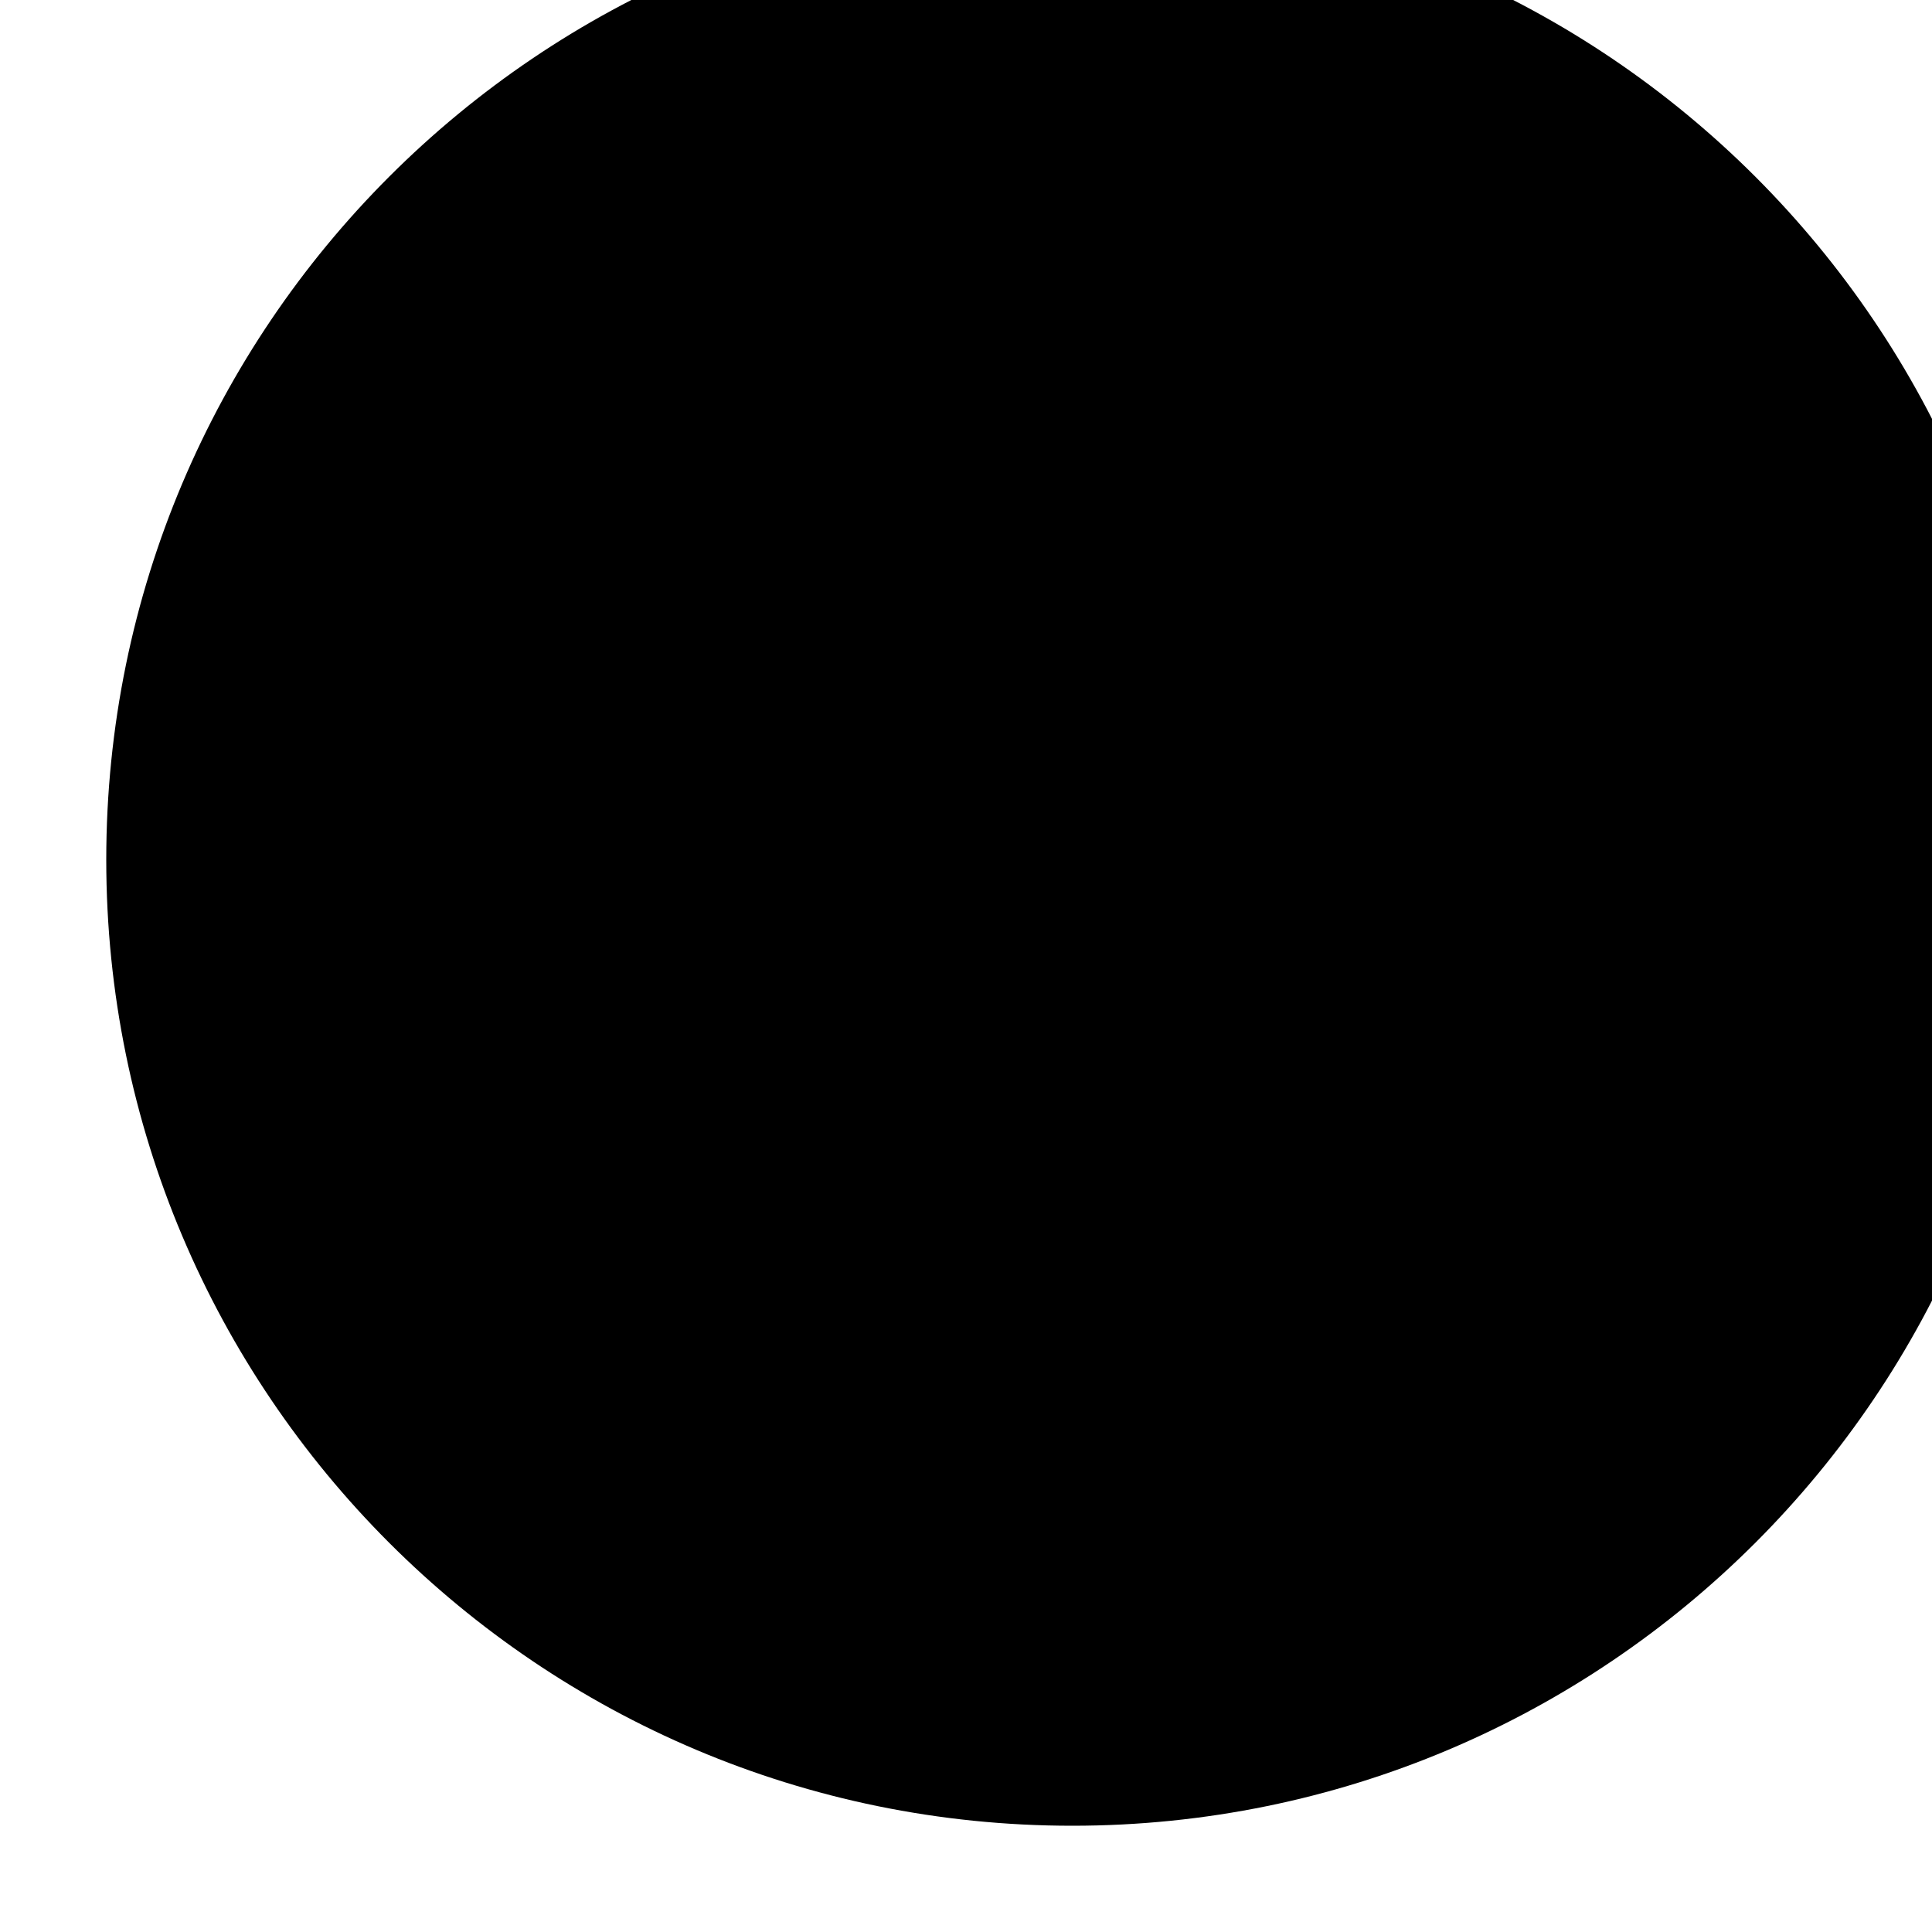
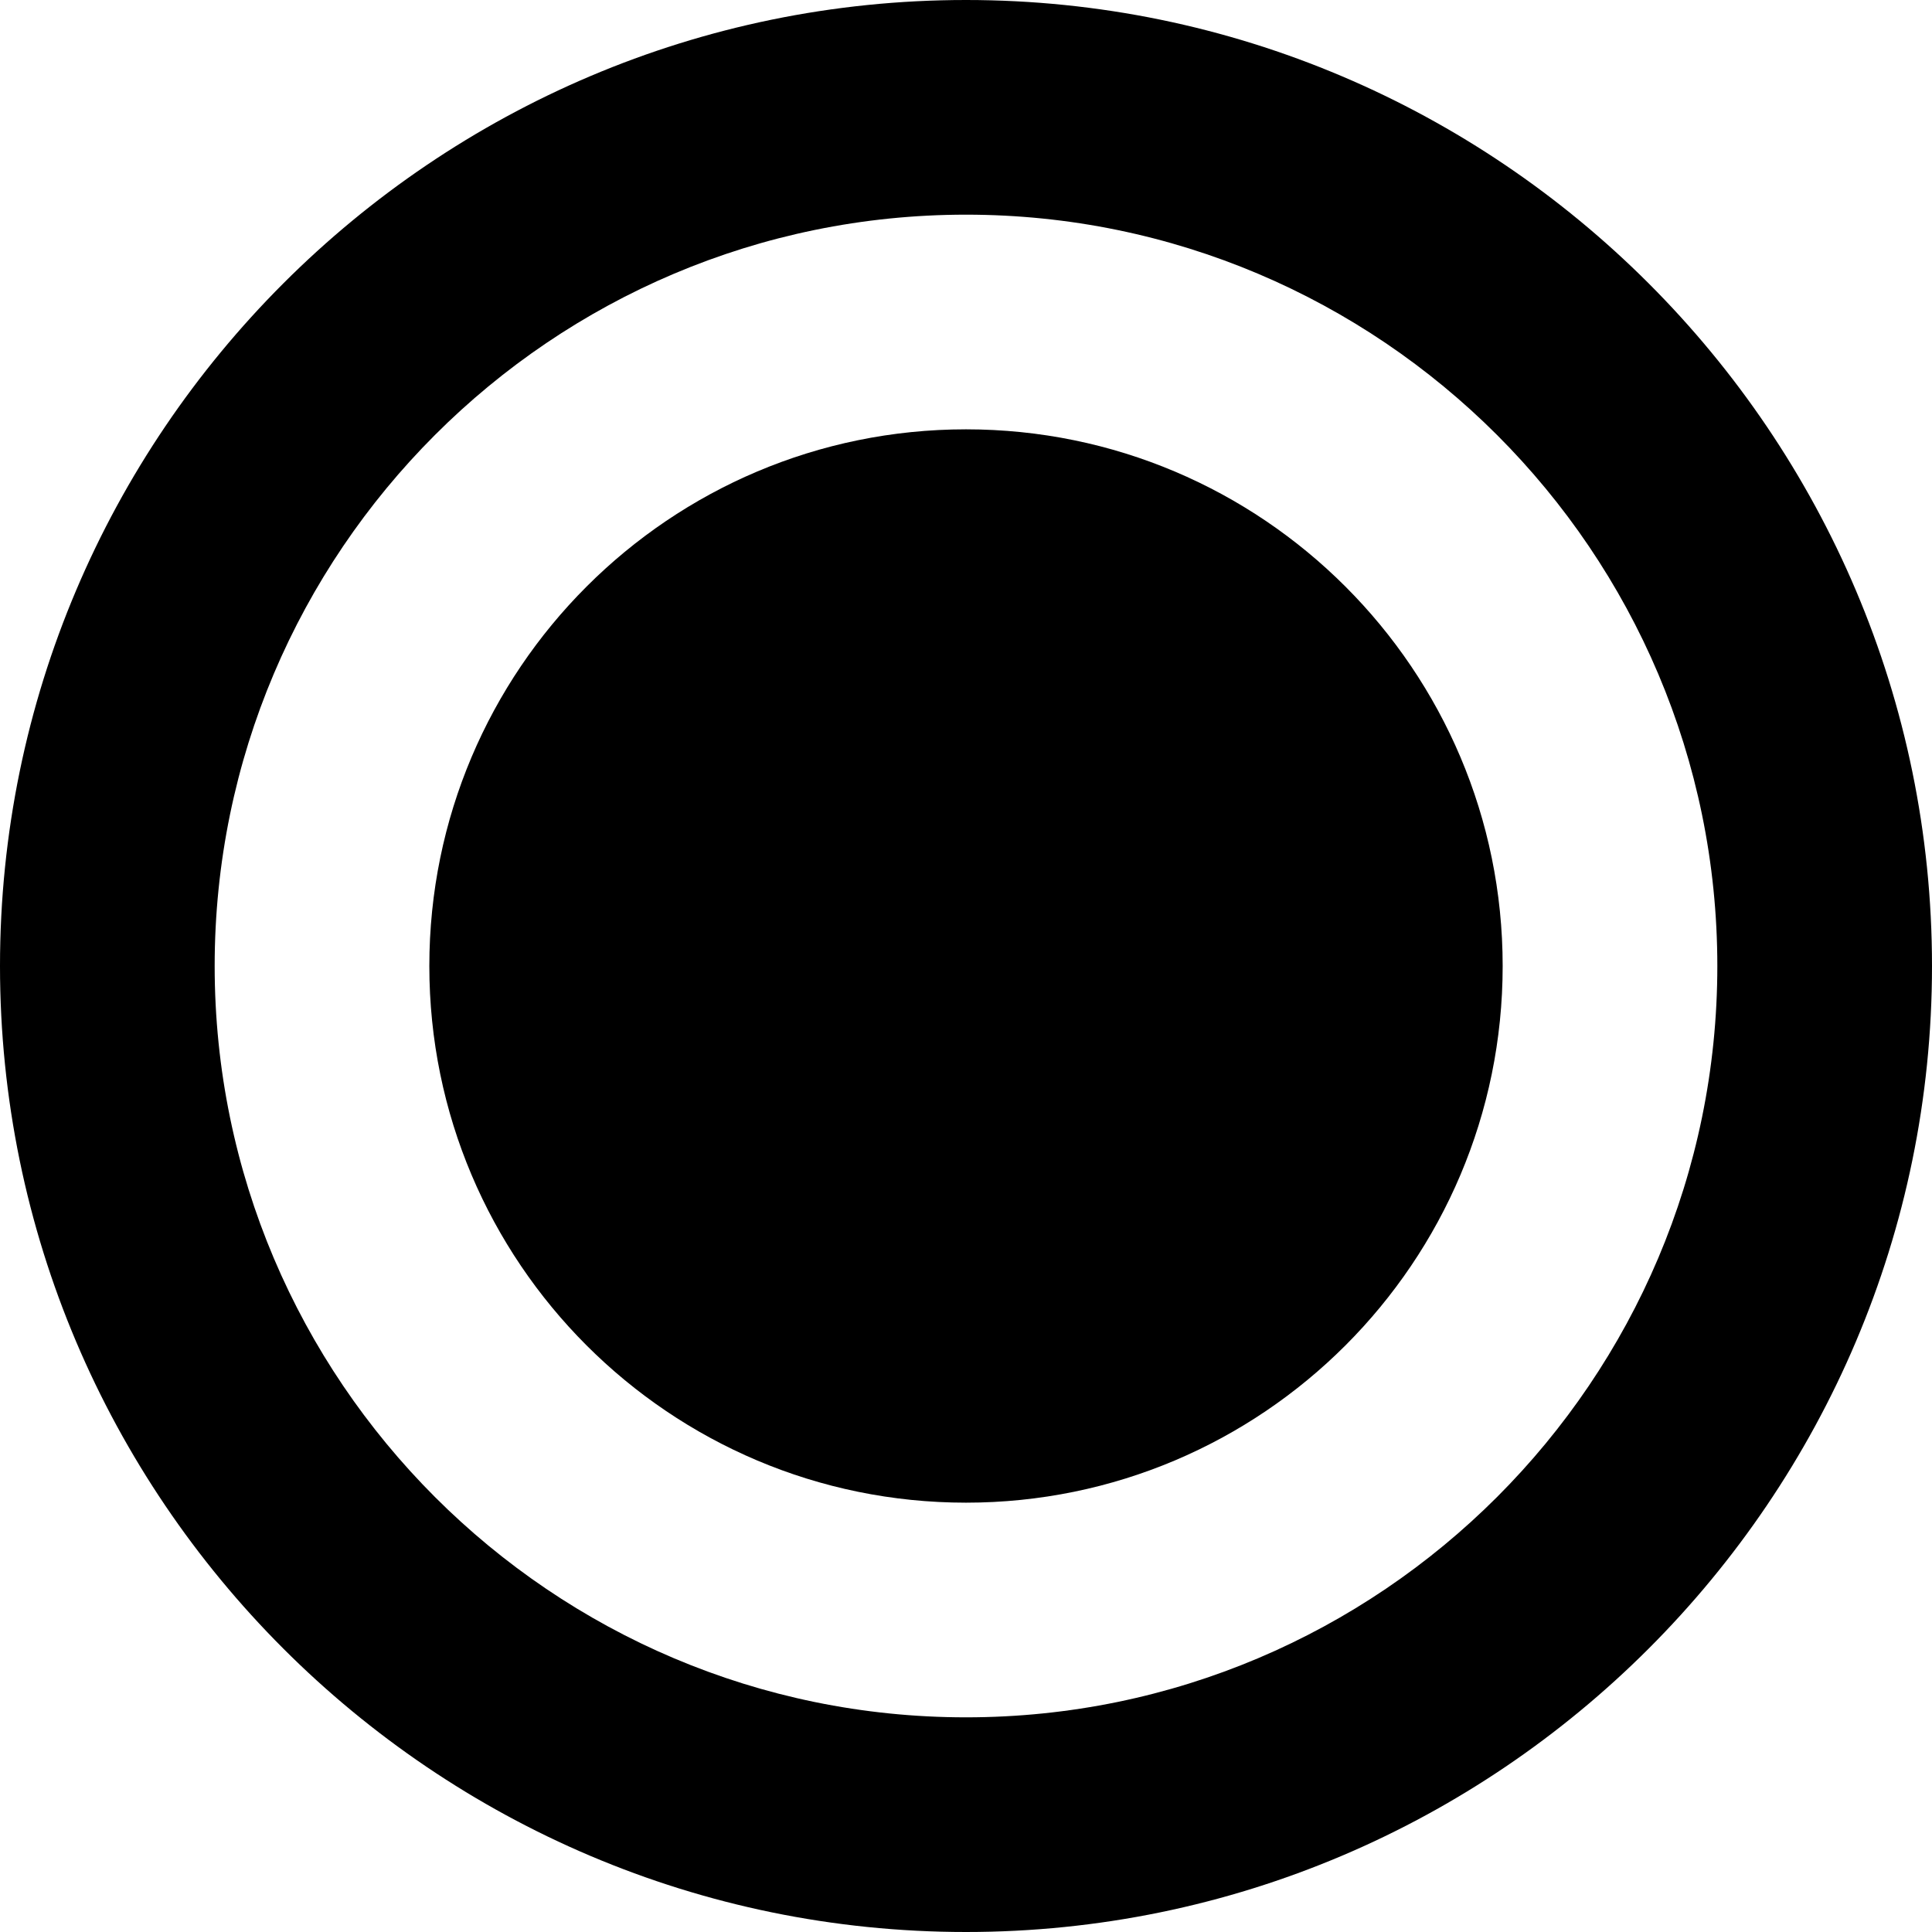
- <svg xmlns="http://www.w3.org/2000/svg" width="100" height="100" viewBox="0 0 100 100" id="svg2" version="1.1">
+ <svg xmlns="http://www.w3.org/2000/svg" width="90" height="90" viewBox="0 0 90 90" id="svg2" version="1.1">
  <defs id="defs4" />
-   <g id="layer1">
-     <g id="g4148">
-       <circle style="fill:#000000;fill-opacity:1;stroke:none" id="path4236" cx="55.5" cy="44.5" r="50" />
+   <g transform="translate(-133.3571,-369.7193)" id="layer1">
+     <g transform="translate(127.8571,365.2193)" id="g4148">
+       <path d="m 50.5,94.5 c 24.8,0 45,-20.2 45,-45 0,-24.8 -20.2,-45 -45,-45 -24.8,0 -45,20.2 -45,45 0,24.8 20.2,45 45,45 z m 0,-80 c 19.3,0 35,15.7 35,35 0,19.3 -15.7,35 -35,35 -19.3,0 -35,-15.7 -35,-35 0,-19.3 15.7,-35 35,-35 z" id="path4257" />
+       <path d="m 50.5,74.5 c 13.8,0 25,-11.2 25,-25 0,-13.8 -11.2,-25 -25,-25 -13.8,0 -25,11.2 -25,25 0,13.8 11.2,25 25,25 z" id="path4259" />
    </g>
  </g>
</svg>
